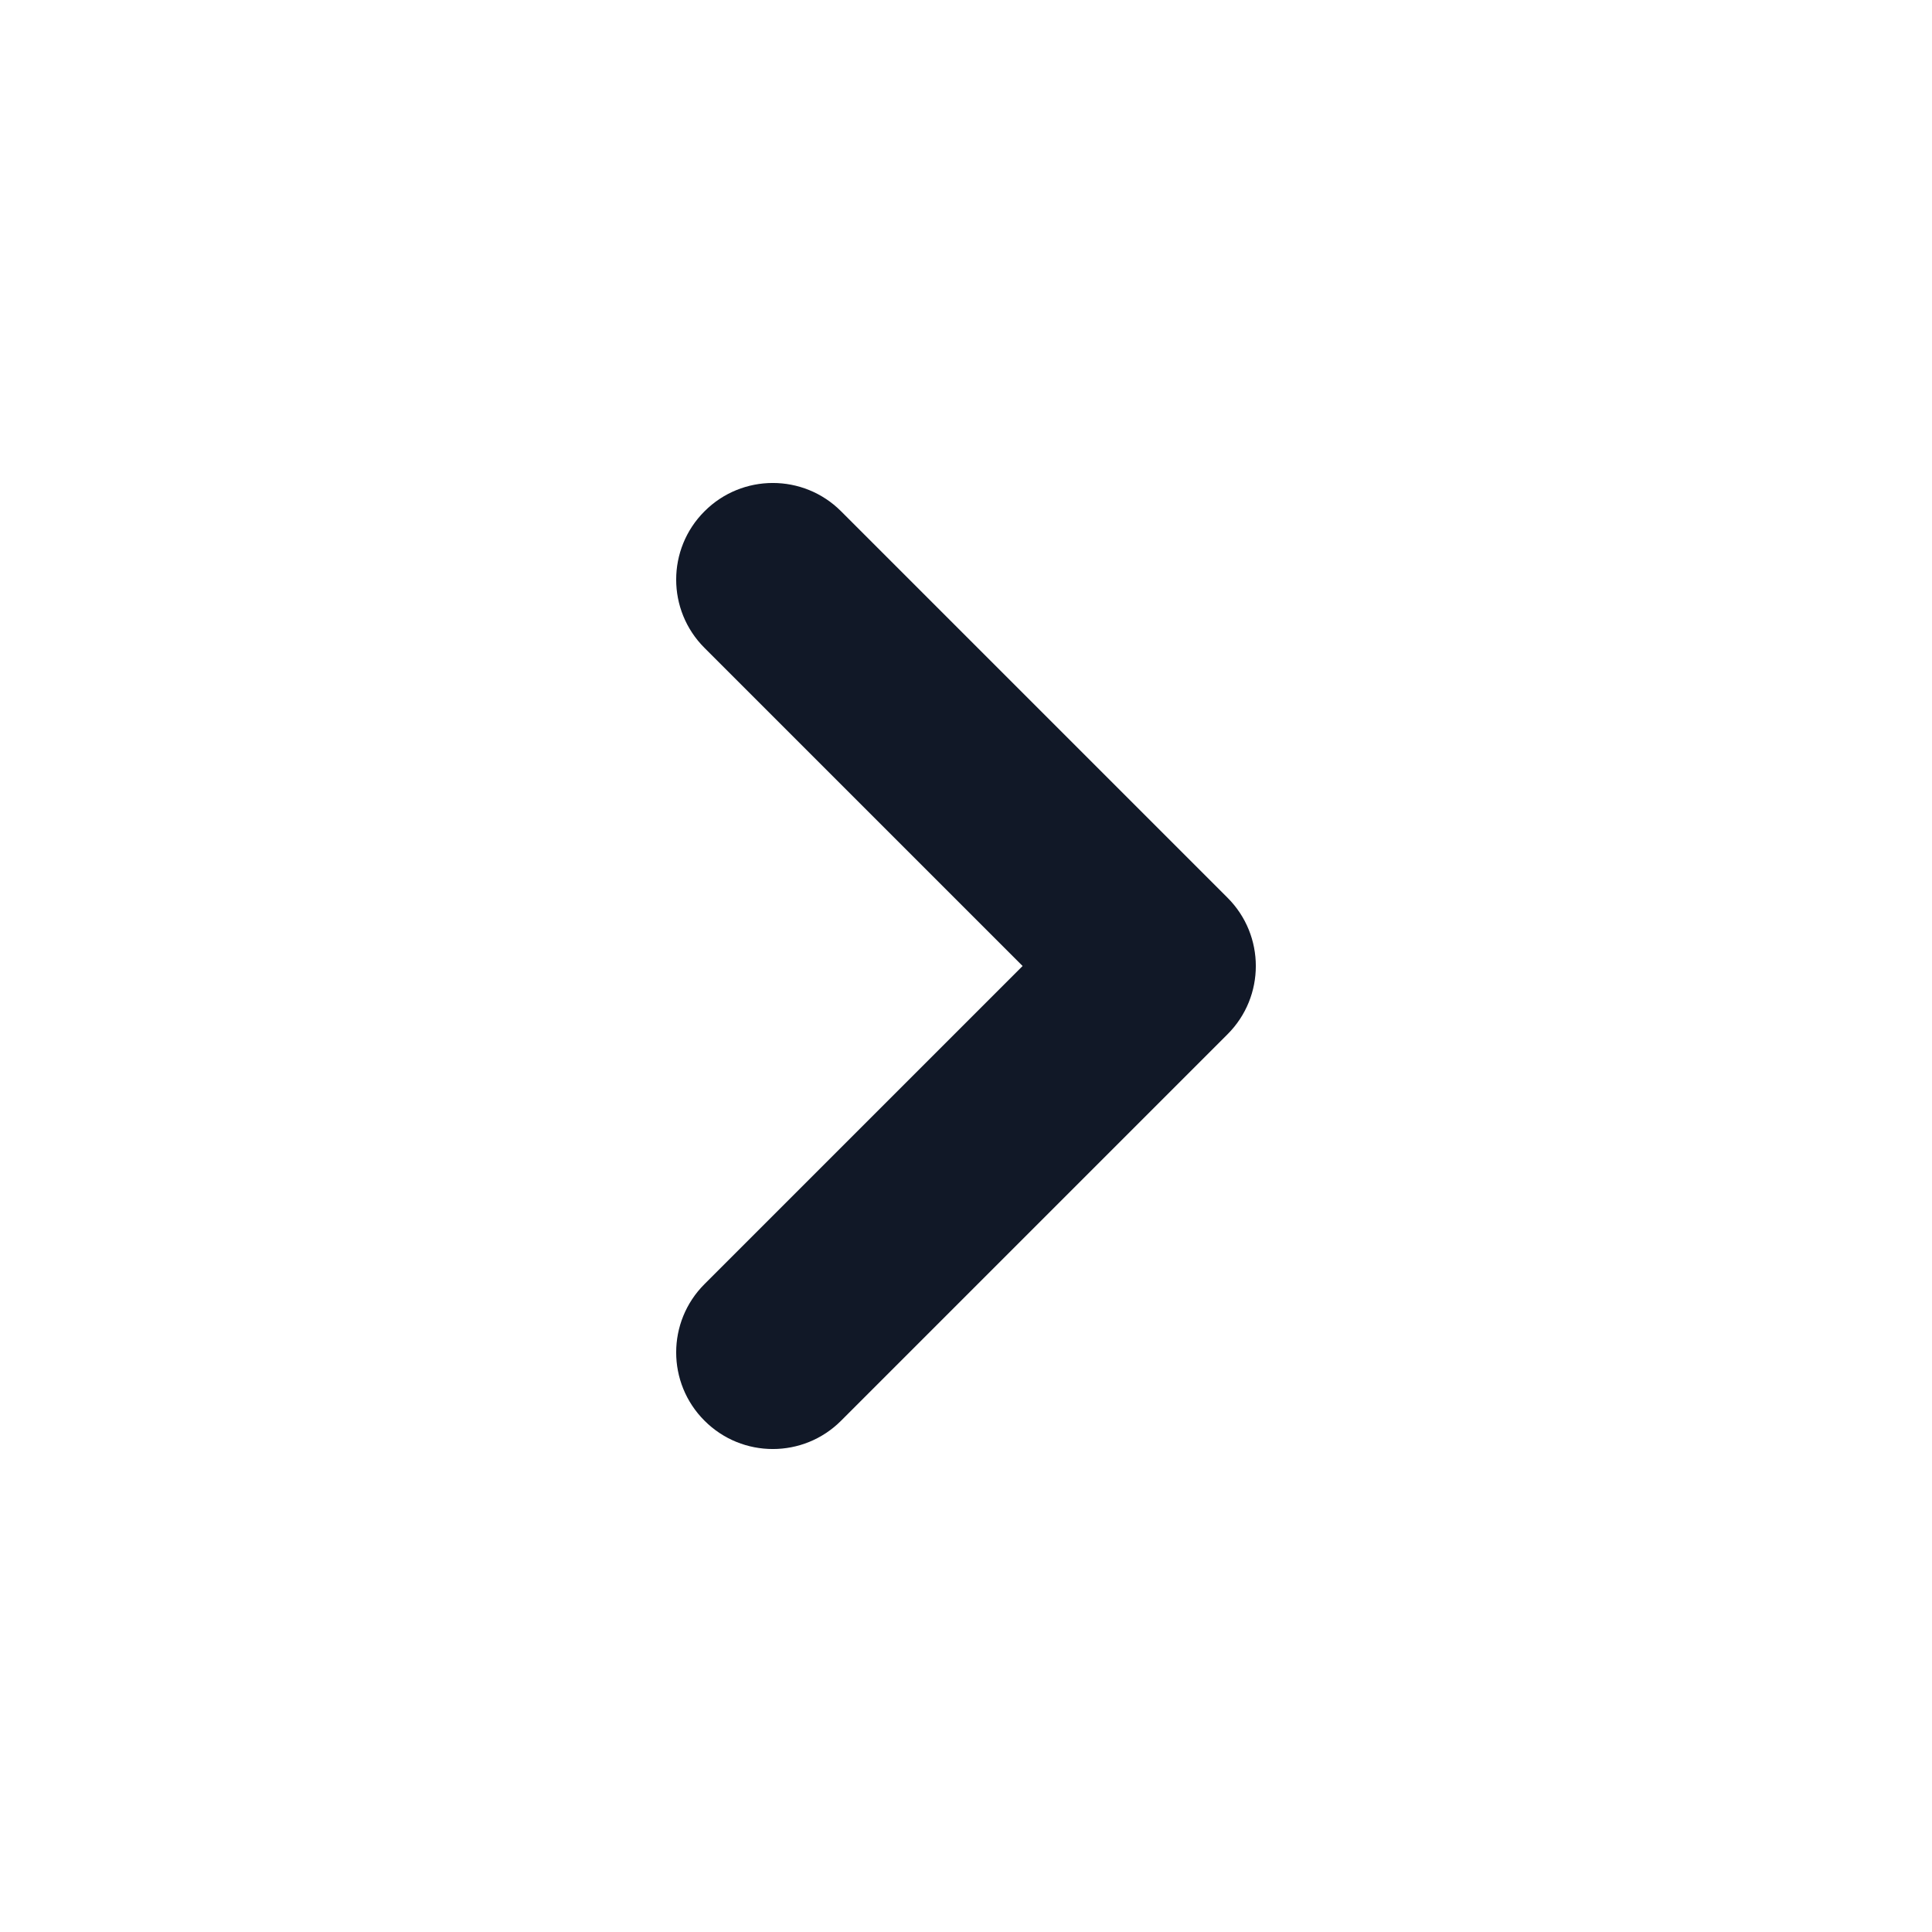
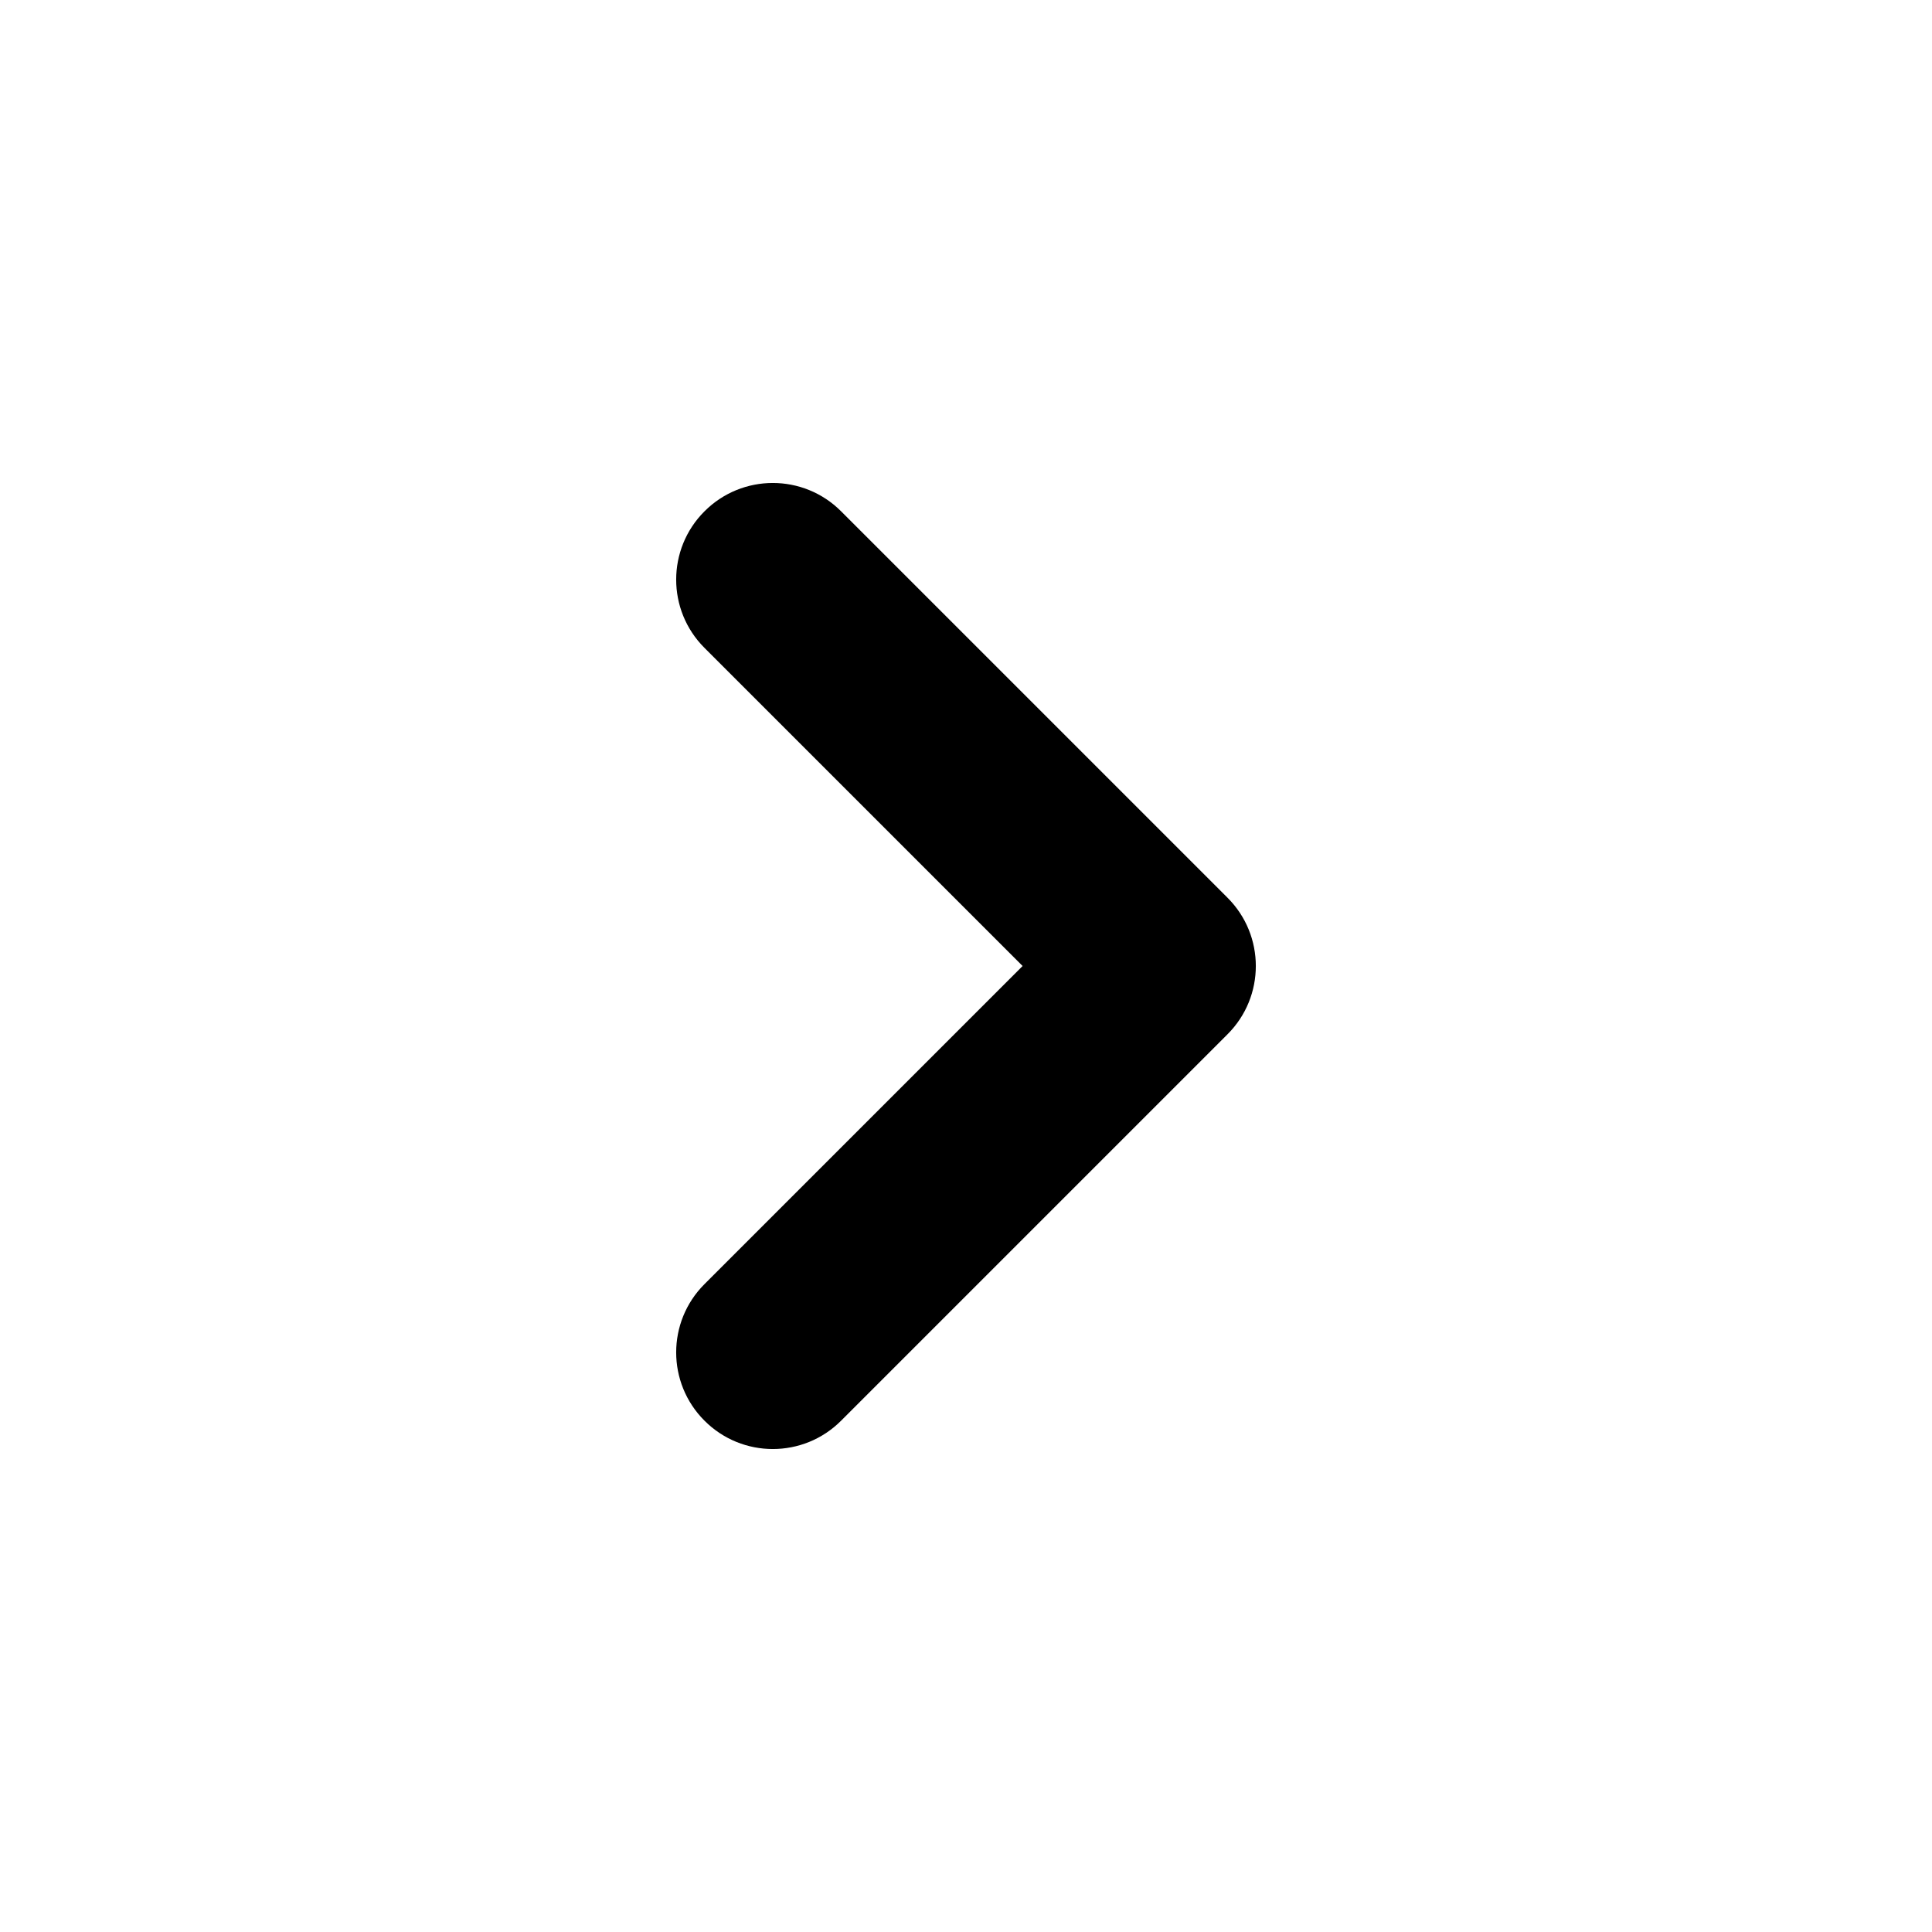
- <svg xmlns="http://www.w3.org/2000/svg" width="20" height="20" viewBox="0 0 20 20" fill="none">
-   <path fill-rule="evenodd" clip-rule="evenodd" d="M7.293 14.707C6.902 14.317 6.902 13.683 7.293 13.293L10.586 10L7.293 6.707C6.902 6.317 6.902 5.683 7.293 5.293C7.683 4.902 8.317 4.902 8.707 5.293L12.707 9.293C13.098 9.683 13.098 10.317 12.707 10.707L8.707 14.707C8.317 15.098 7.683 15.098 7.293 14.707Z" fill="#111827" />
+ <svg xmlns="http://www.w3.org/2000/svg" width="20" height="20" viewBox="0 0 20 20" fill="current">
+   <path fill-rule="evenodd" clip-rule="evenodd" d="M7.293 14.707C6.902 14.317 6.902 13.683 7.293 13.293L10.586 10L7.293 6.707C6.902 6.317 6.902 5.683 7.293 5.293C7.683 4.902 8.317 4.902 8.707 5.293L12.707 9.293C13.098 9.683 13.098 10.317 12.707 10.707L8.707 14.707C8.317 15.098 7.683 15.098 7.293 14.707Z" fill="current" />
</svg>
